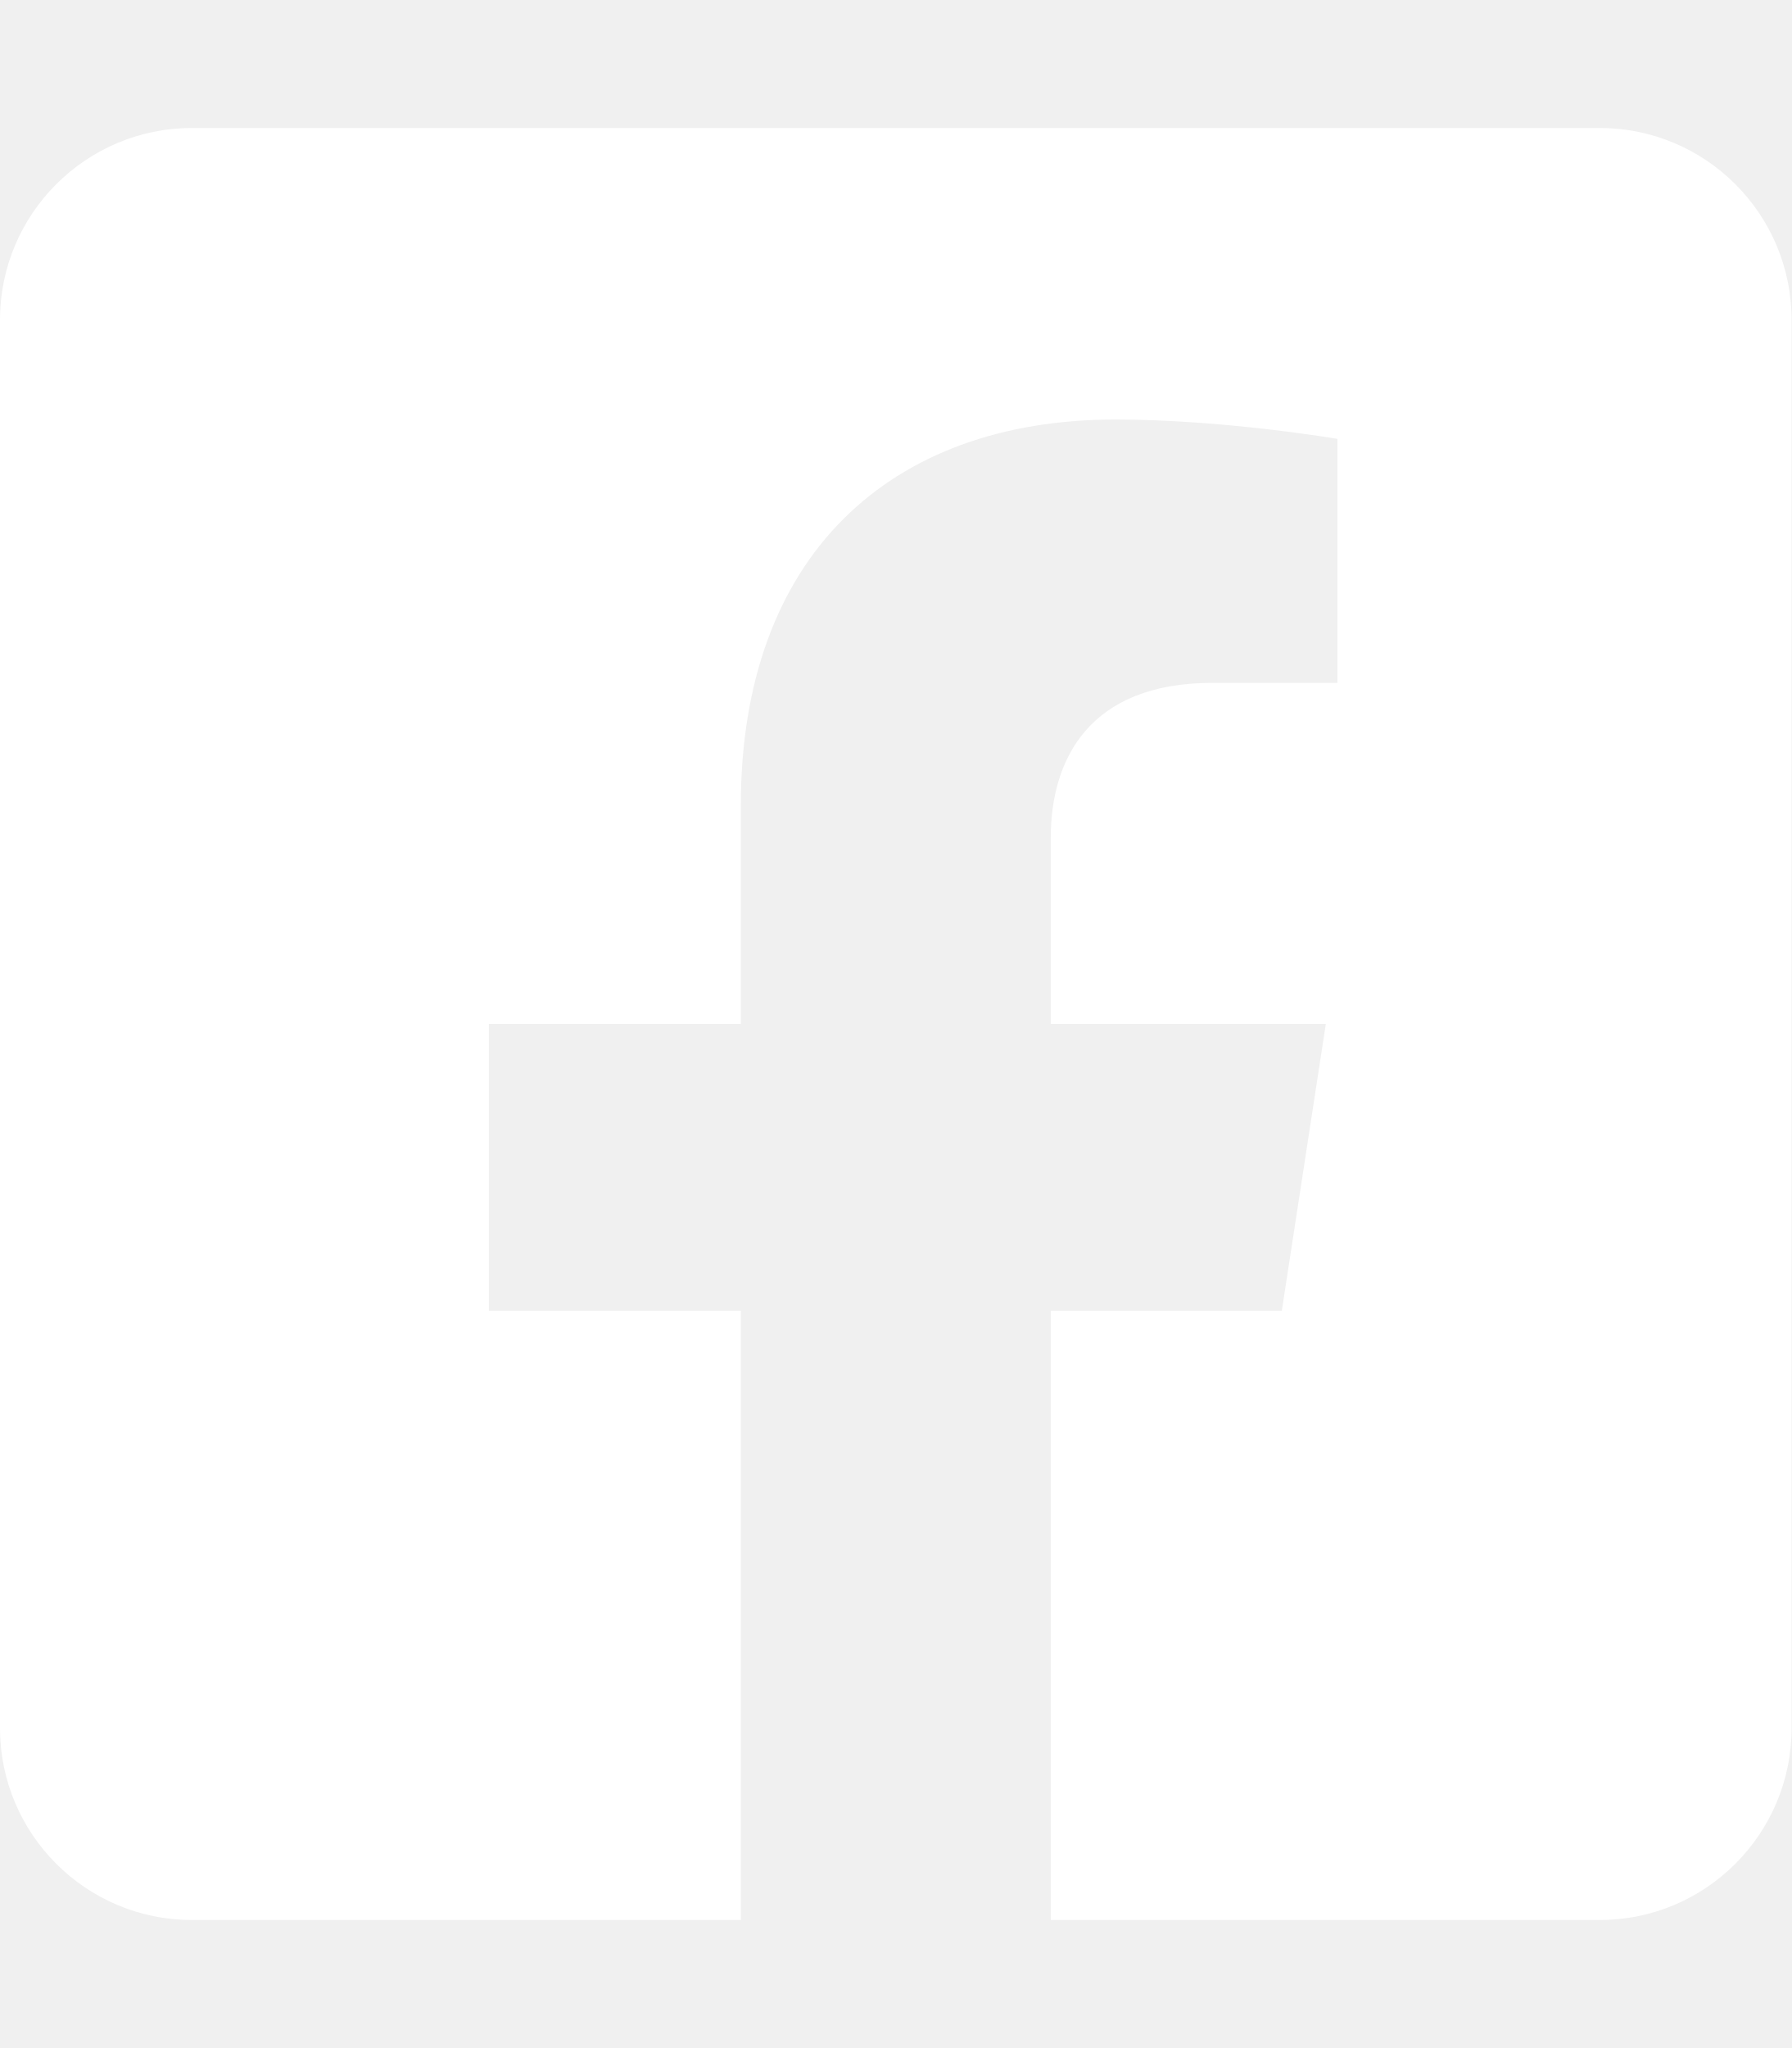
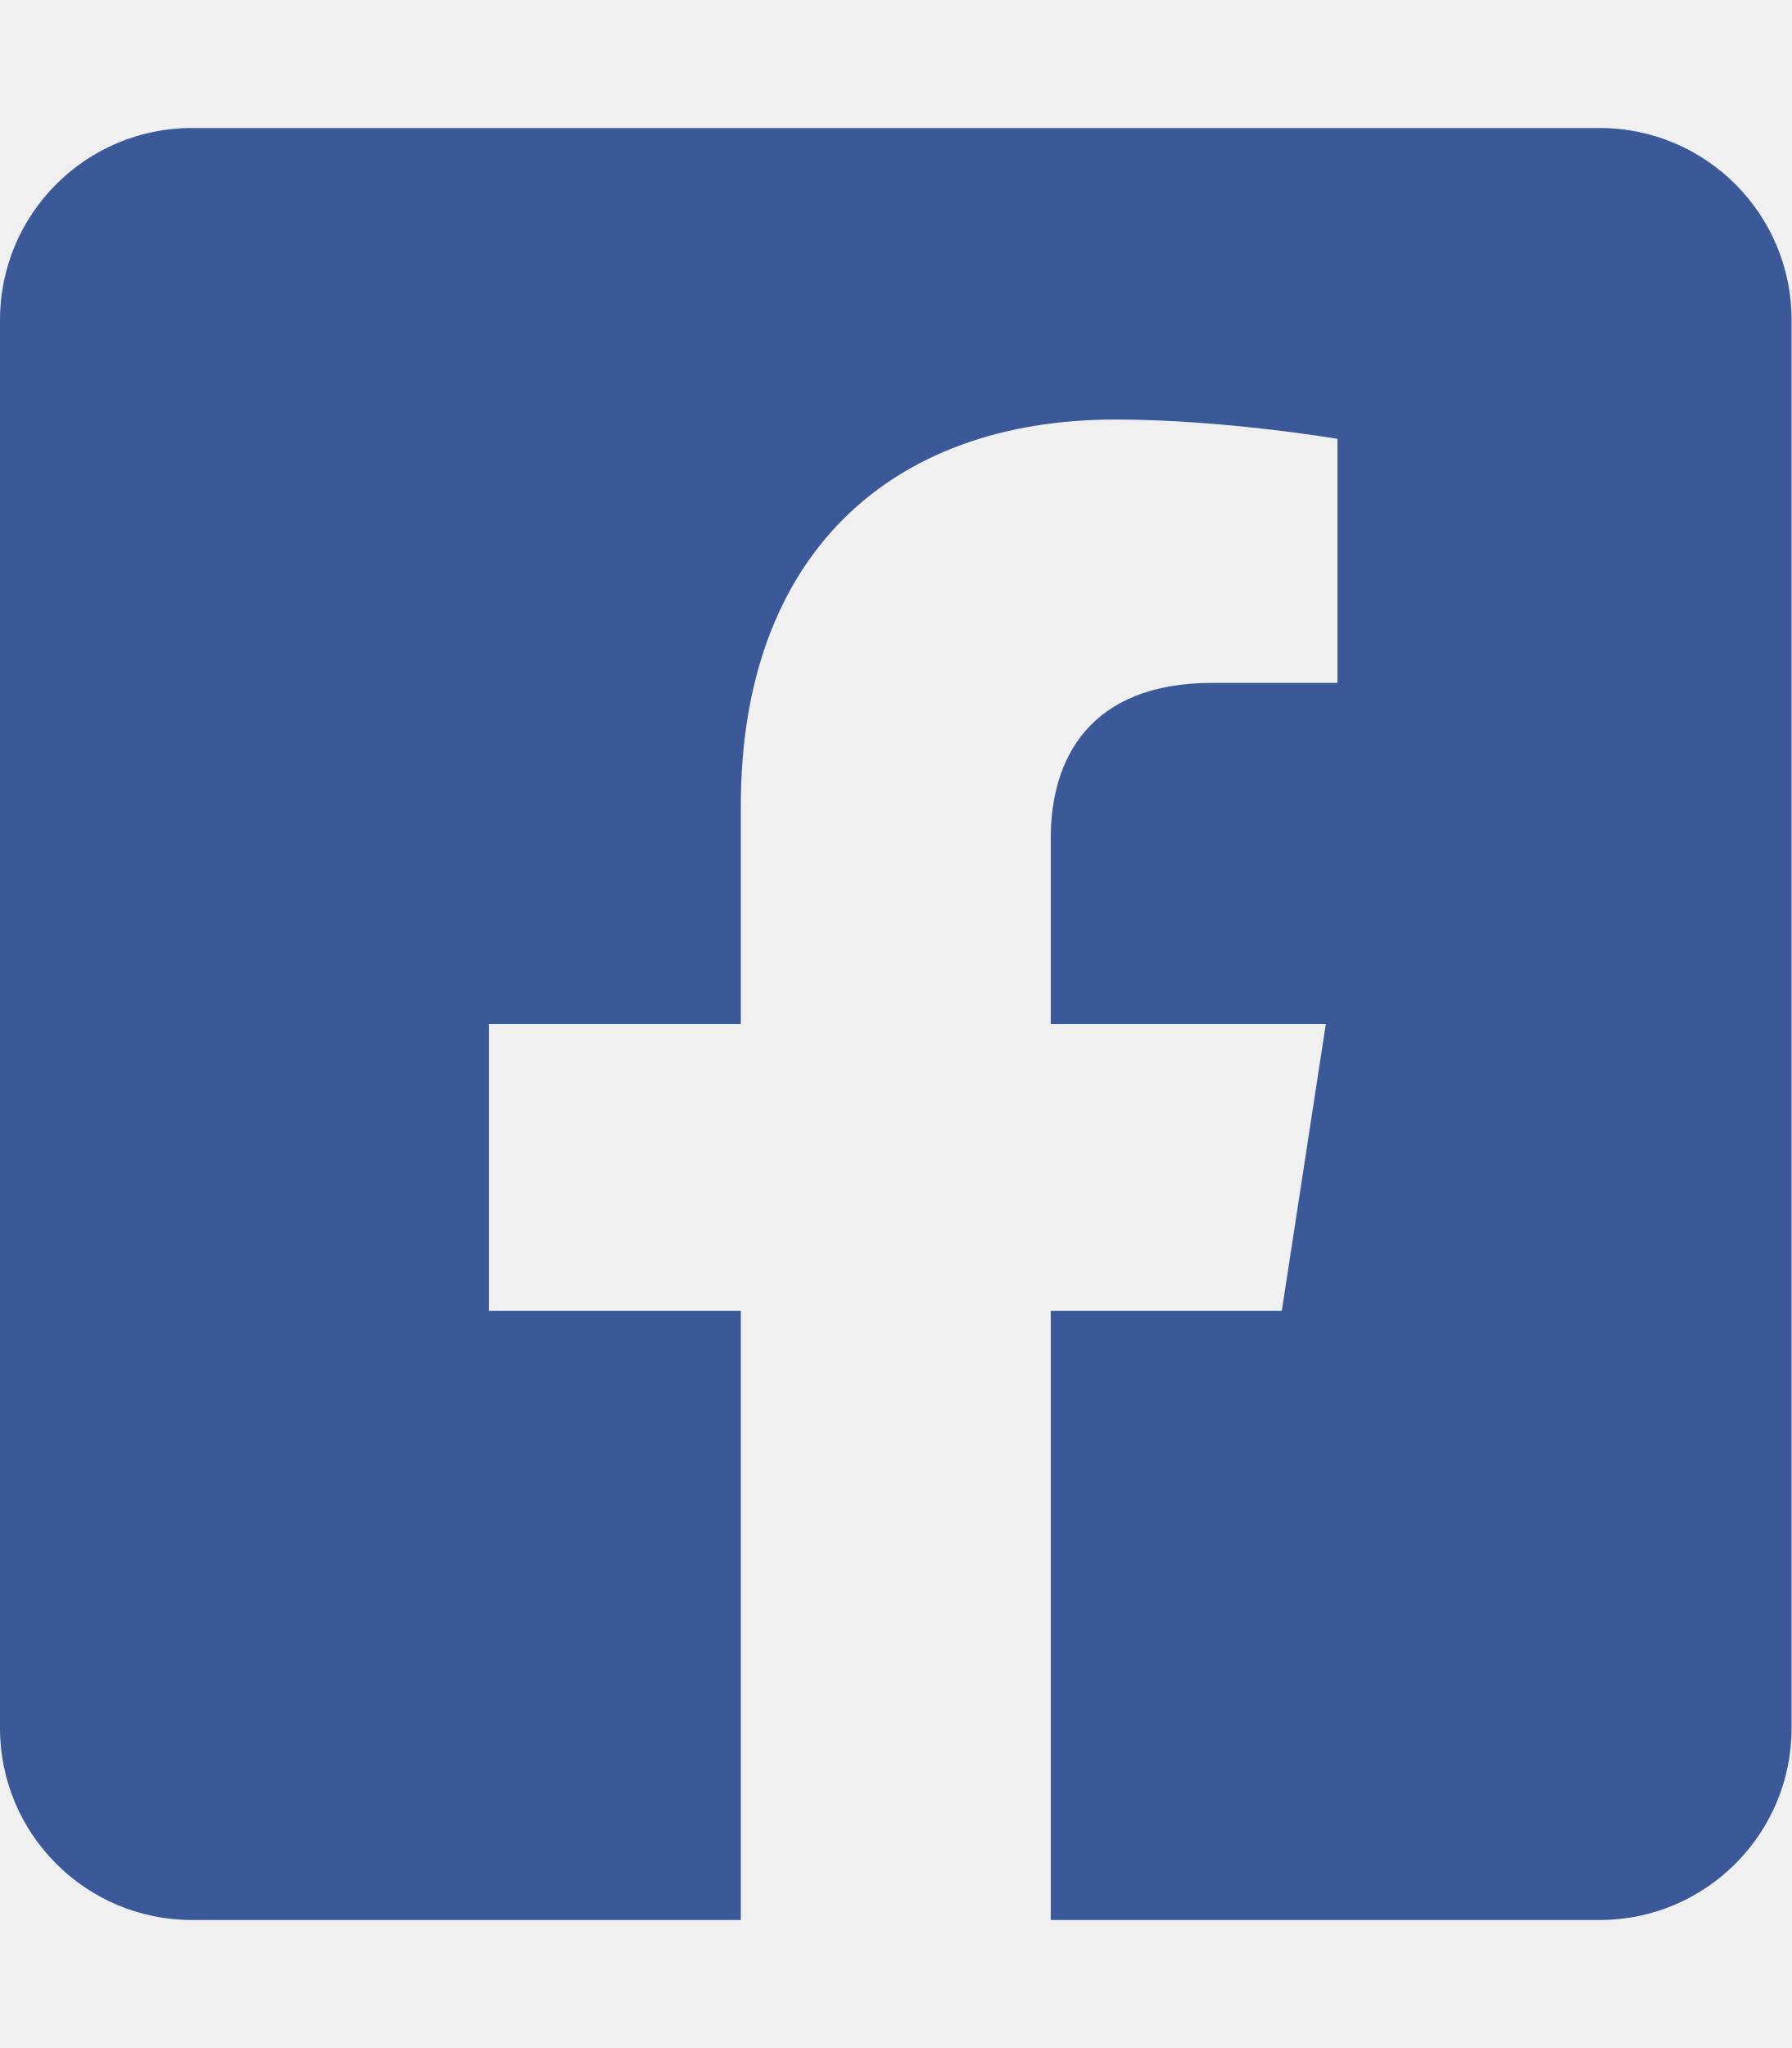
<svg xmlns="http://www.w3.org/2000/svg" aria-hidden="true" focusable="false" data-prefix="fab" data-icon="facebook-square" class="svg-inline--fa fa-facebook-square fa-w-14" role="img" viewBox="0 0 448 512">
-   <path fill="#fff" d="M400 32H48A48 48 0 0 0 0 80v352a48 48 0 0 0 48 48h137.25V327.69h-63V256h63v-54.64c0-62.15 37-96.48 93.67-96.48 27.14 0 55.52 4.84 55.52 4.84v61h-31.27c-30.81 0-40.42 19.12-40.42 38.73V256h68.78l-11 71.69h-57.78V480H400a48 48 0 0 0 48-48V80a48 48 0 0 0-48-48z" />
+   <path fill="#3b5998 " d="M400 32H48A48 48 0 0 0 0 80v352a48 48 0 0 0 48 48h137.25V327.69h-63V256h63v-54.64c0-62.15 37-96.48 93.67-96.48 27.14 0 55.52 4.84 55.52 4.84v61h-31.27c-30.81 0-40.42 19.12-40.42 38.73V256h68.78l-11 71.69h-57.78V480H400a48 48 0 0 0 48-48V80a48 48 0 0 0-48-48z" />
</svg>
